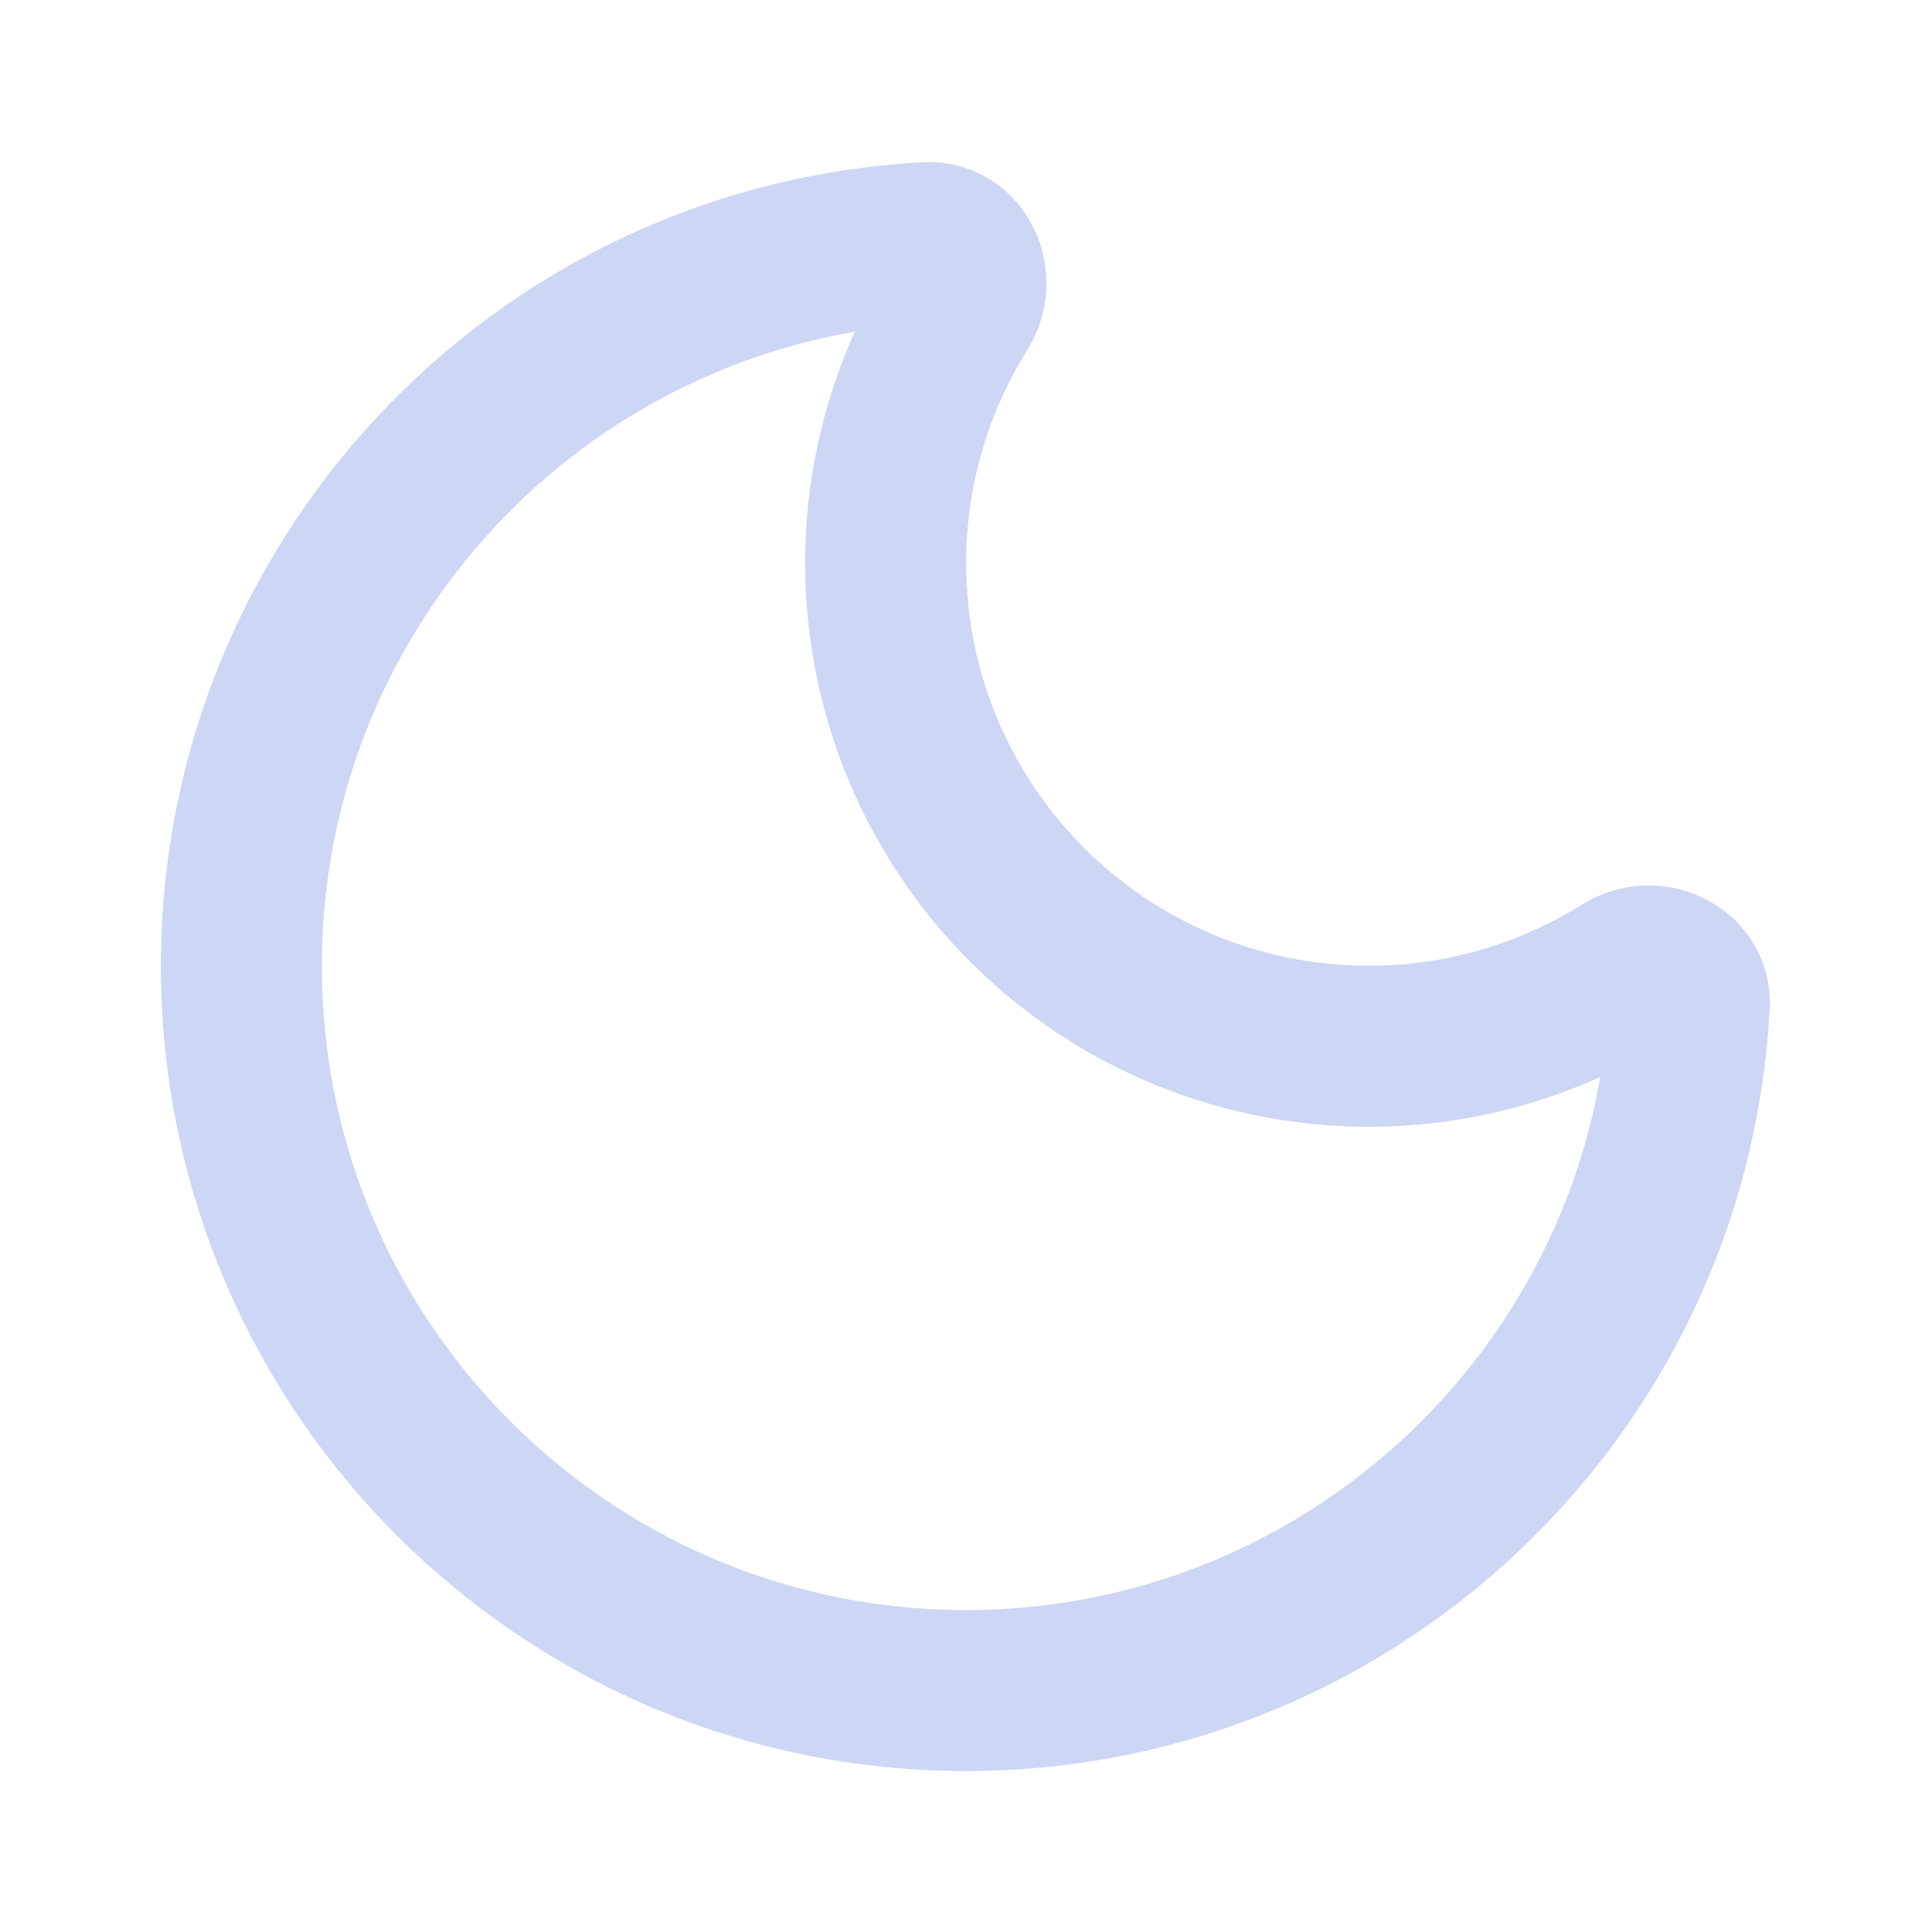
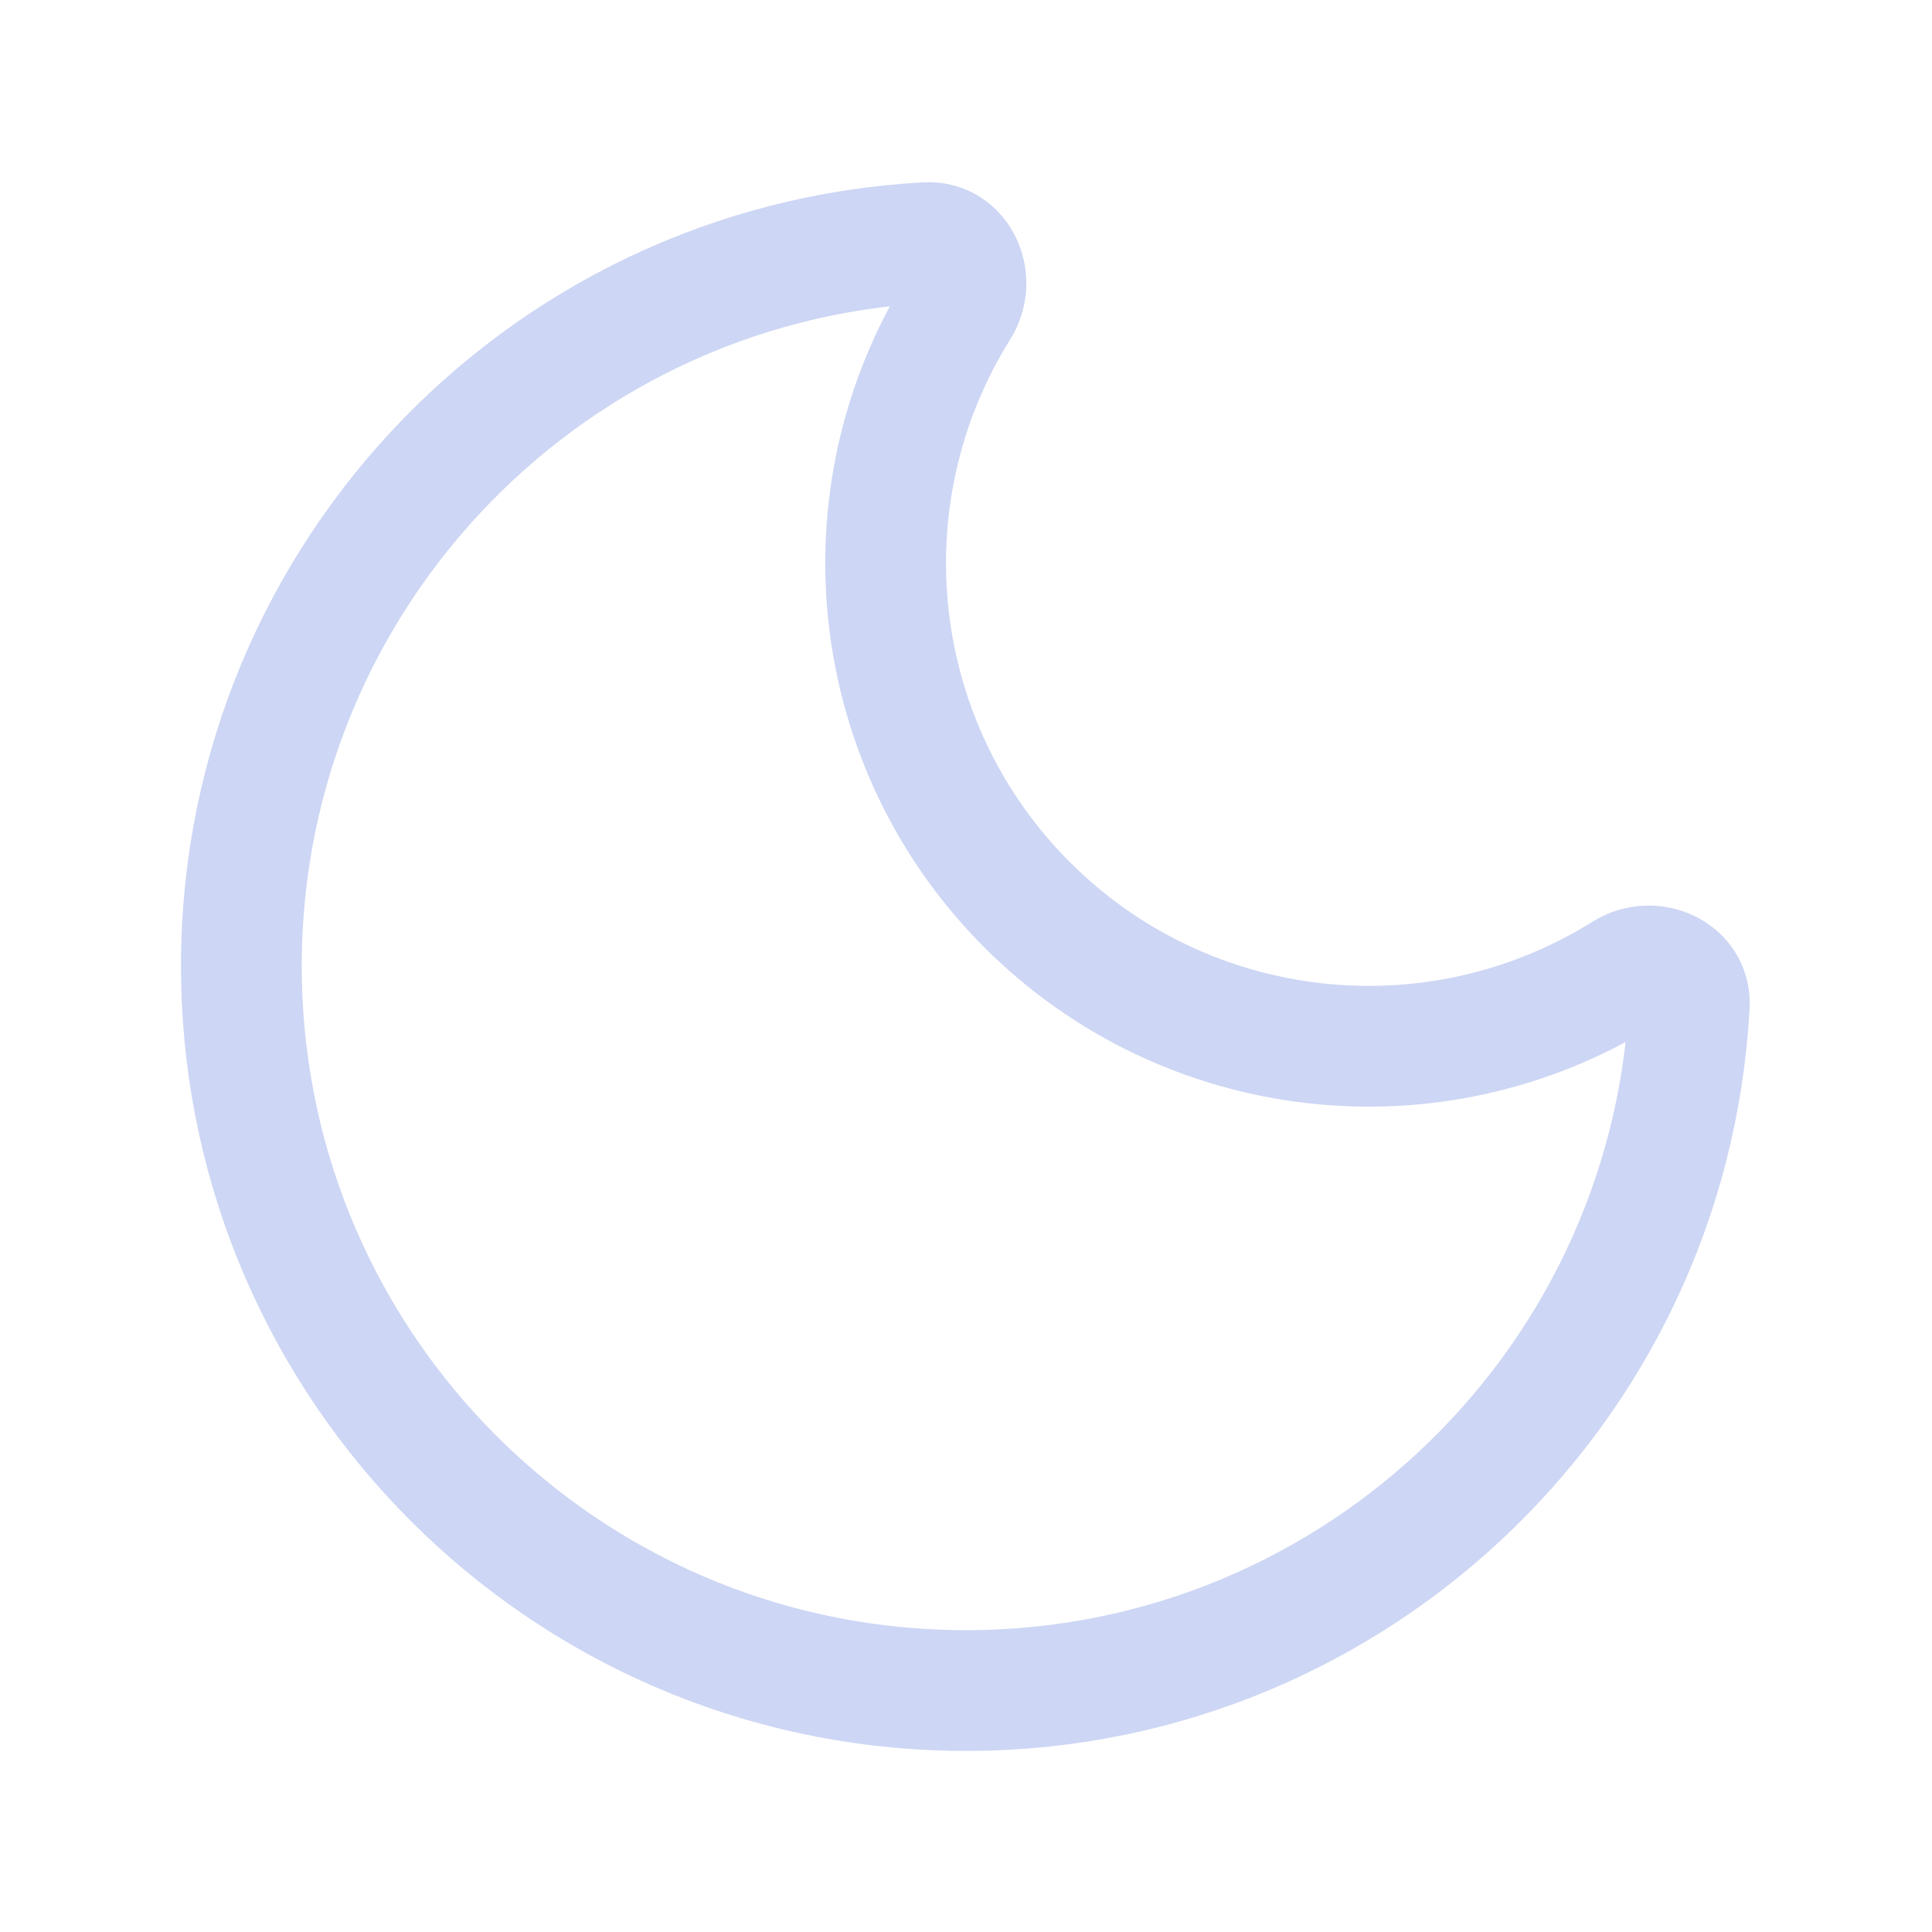
- <svg xmlns="http://www.w3.org/2000/svg" width="24" height="24" viewBox="0 0 24 24" fill="none" stroke="#CDD6F4" stroke-width="2" stroke-linecap="round" stroke-linejoin="round">
+ <svg xmlns="http://www.w3.org/2000/svg" width="24" height="24" viewBox="0 0 24 24" fill="none" stroke="#CDD6F4" stroke-width="1.5" stroke-linecap="round" stroke-linejoin="round">
  <path d="M20.985 12.486a9 9 0 1 1-9.473-9.472c.405-.022.617.46.402.803a6 6 0 0 0 8.268 8.268c.344-.215.825-.004.803.401" />
</svg>
